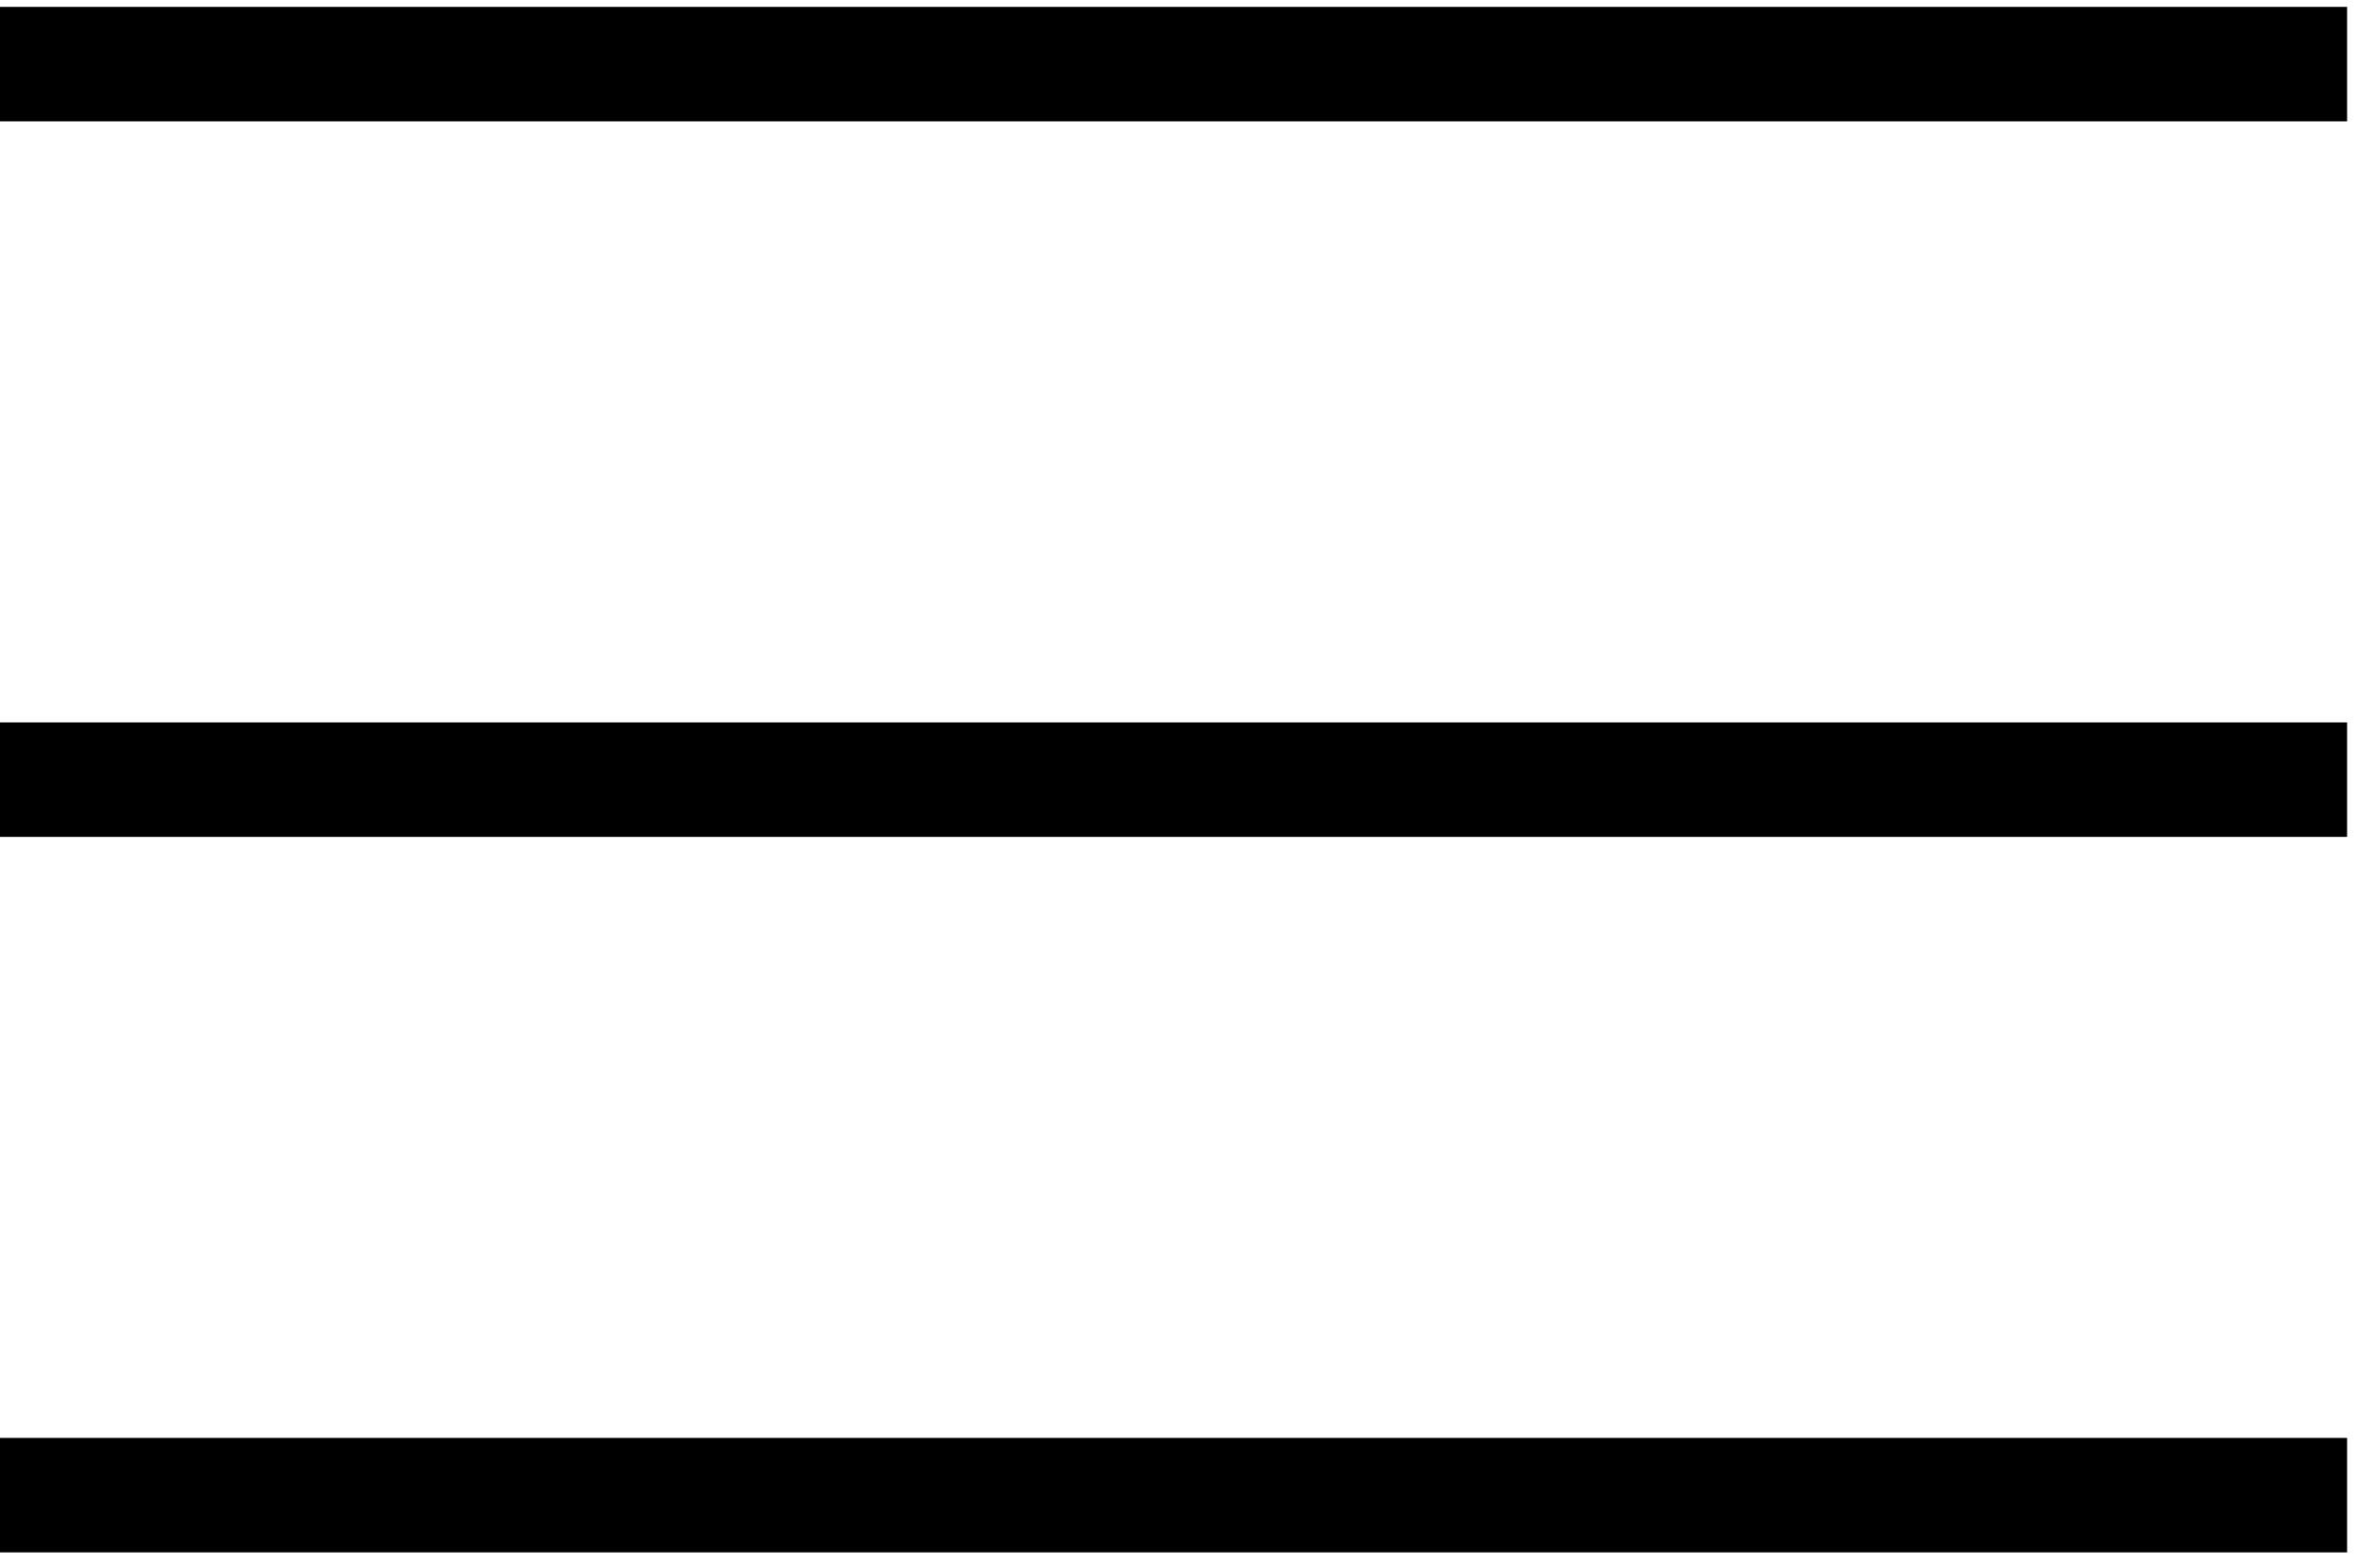
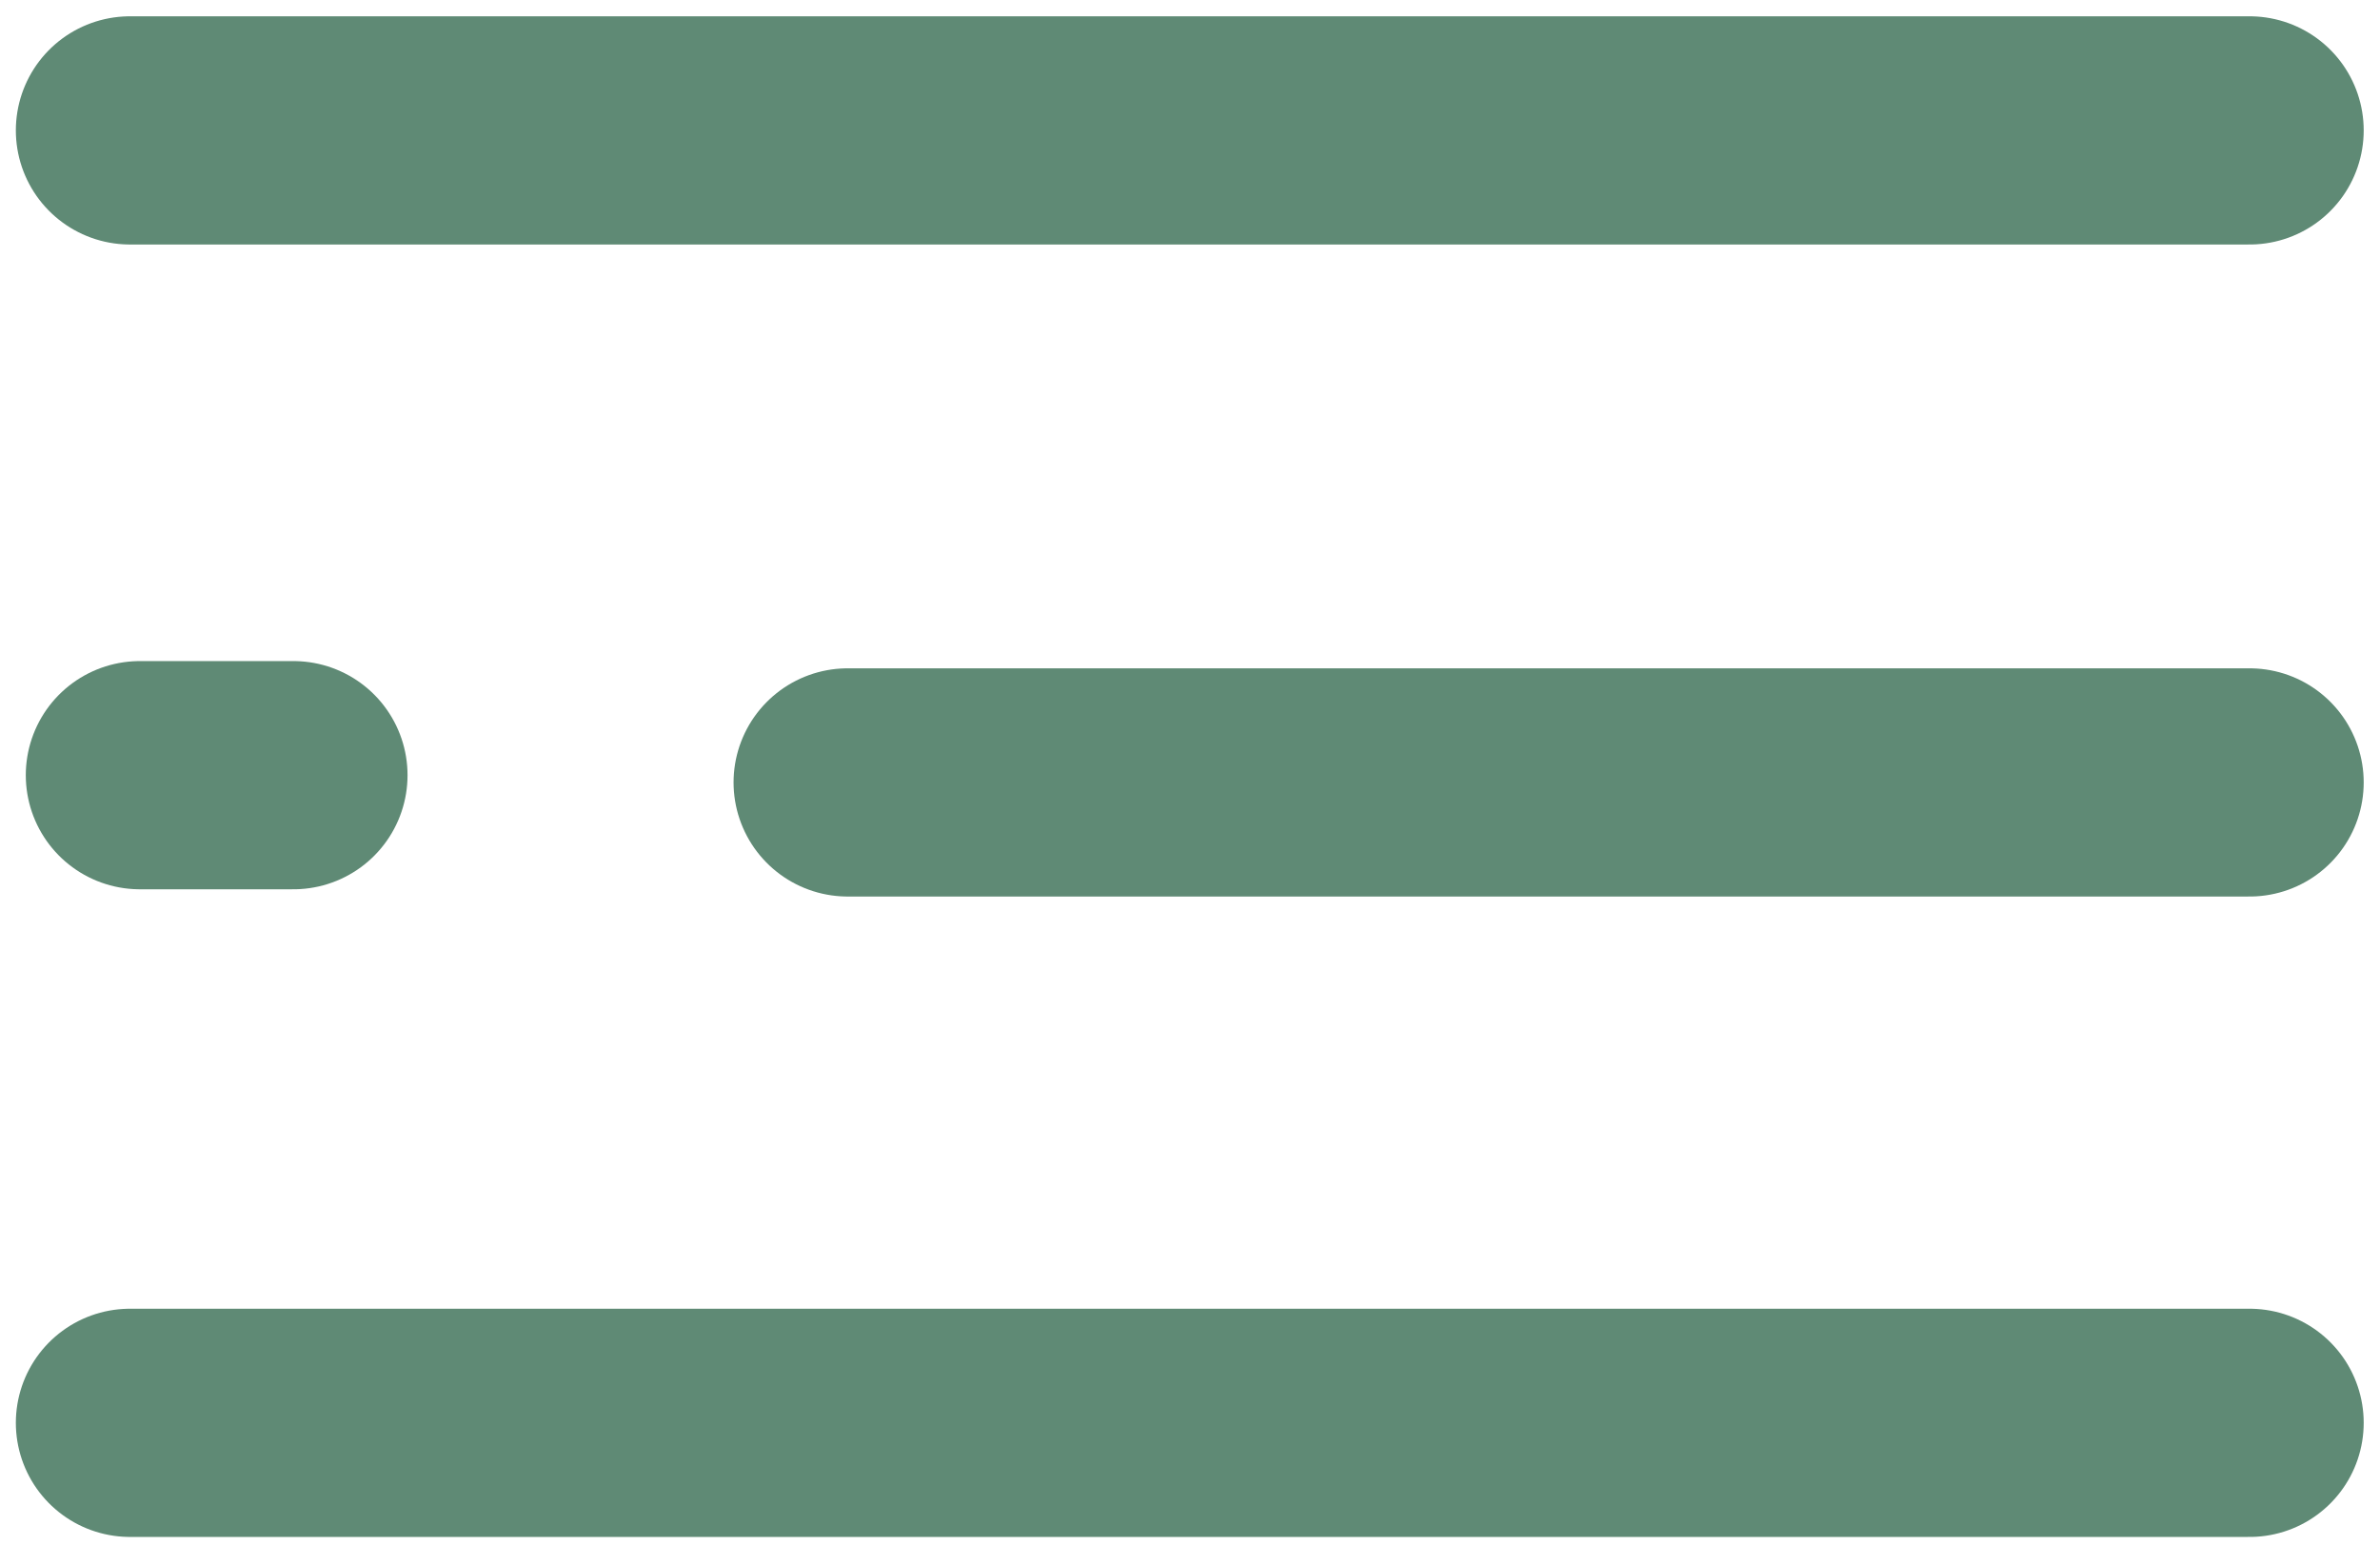
- <svg xmlns="http://www.w3.org/2000/svg" width="70" height="46" viewBox="0 0 70 46" fill="none">
-   <line x1="69.032" y1="1.886" x2="-0" y2="1.886" stroke="black" stroke-width="3.367" />
-   <line x1="69.032" y1="22.933" x2="-0" y2="22.933" stroke="black" stroke-width="3.367" />
-   <line x1="69.032" y1="43.979" x2="-0" y2="43.979" stroke="black" stroke-width="3.367" />
+ <svg xmlns="http://www.w3.org/2000/svg" width="73" height="48" viewBox="0 0 73 48" fill="none">
+   <g id="Group 12">
+     <path id="Line 1" d="M69 4L3.986 4" stroke="#5F8A75" stroke-width="7" stroke-linecap="round" />
+     <path id="Line 2" d="M69 24L26 24" stroke="#5F8A75" stroke-width="7" stroke-linecap="round" />
+     <path id="Line 4" d="M9 23.778H4.291" stroke="#5F8A75" stroke-width="7" stroke-linecap="round" />
+     <path id="Line 3" d="M69 43.644L3.986 43.644" stroke="#5F8A75" stroke-width="7" stroke-linecap="round" />
+   </g>
</svg>
